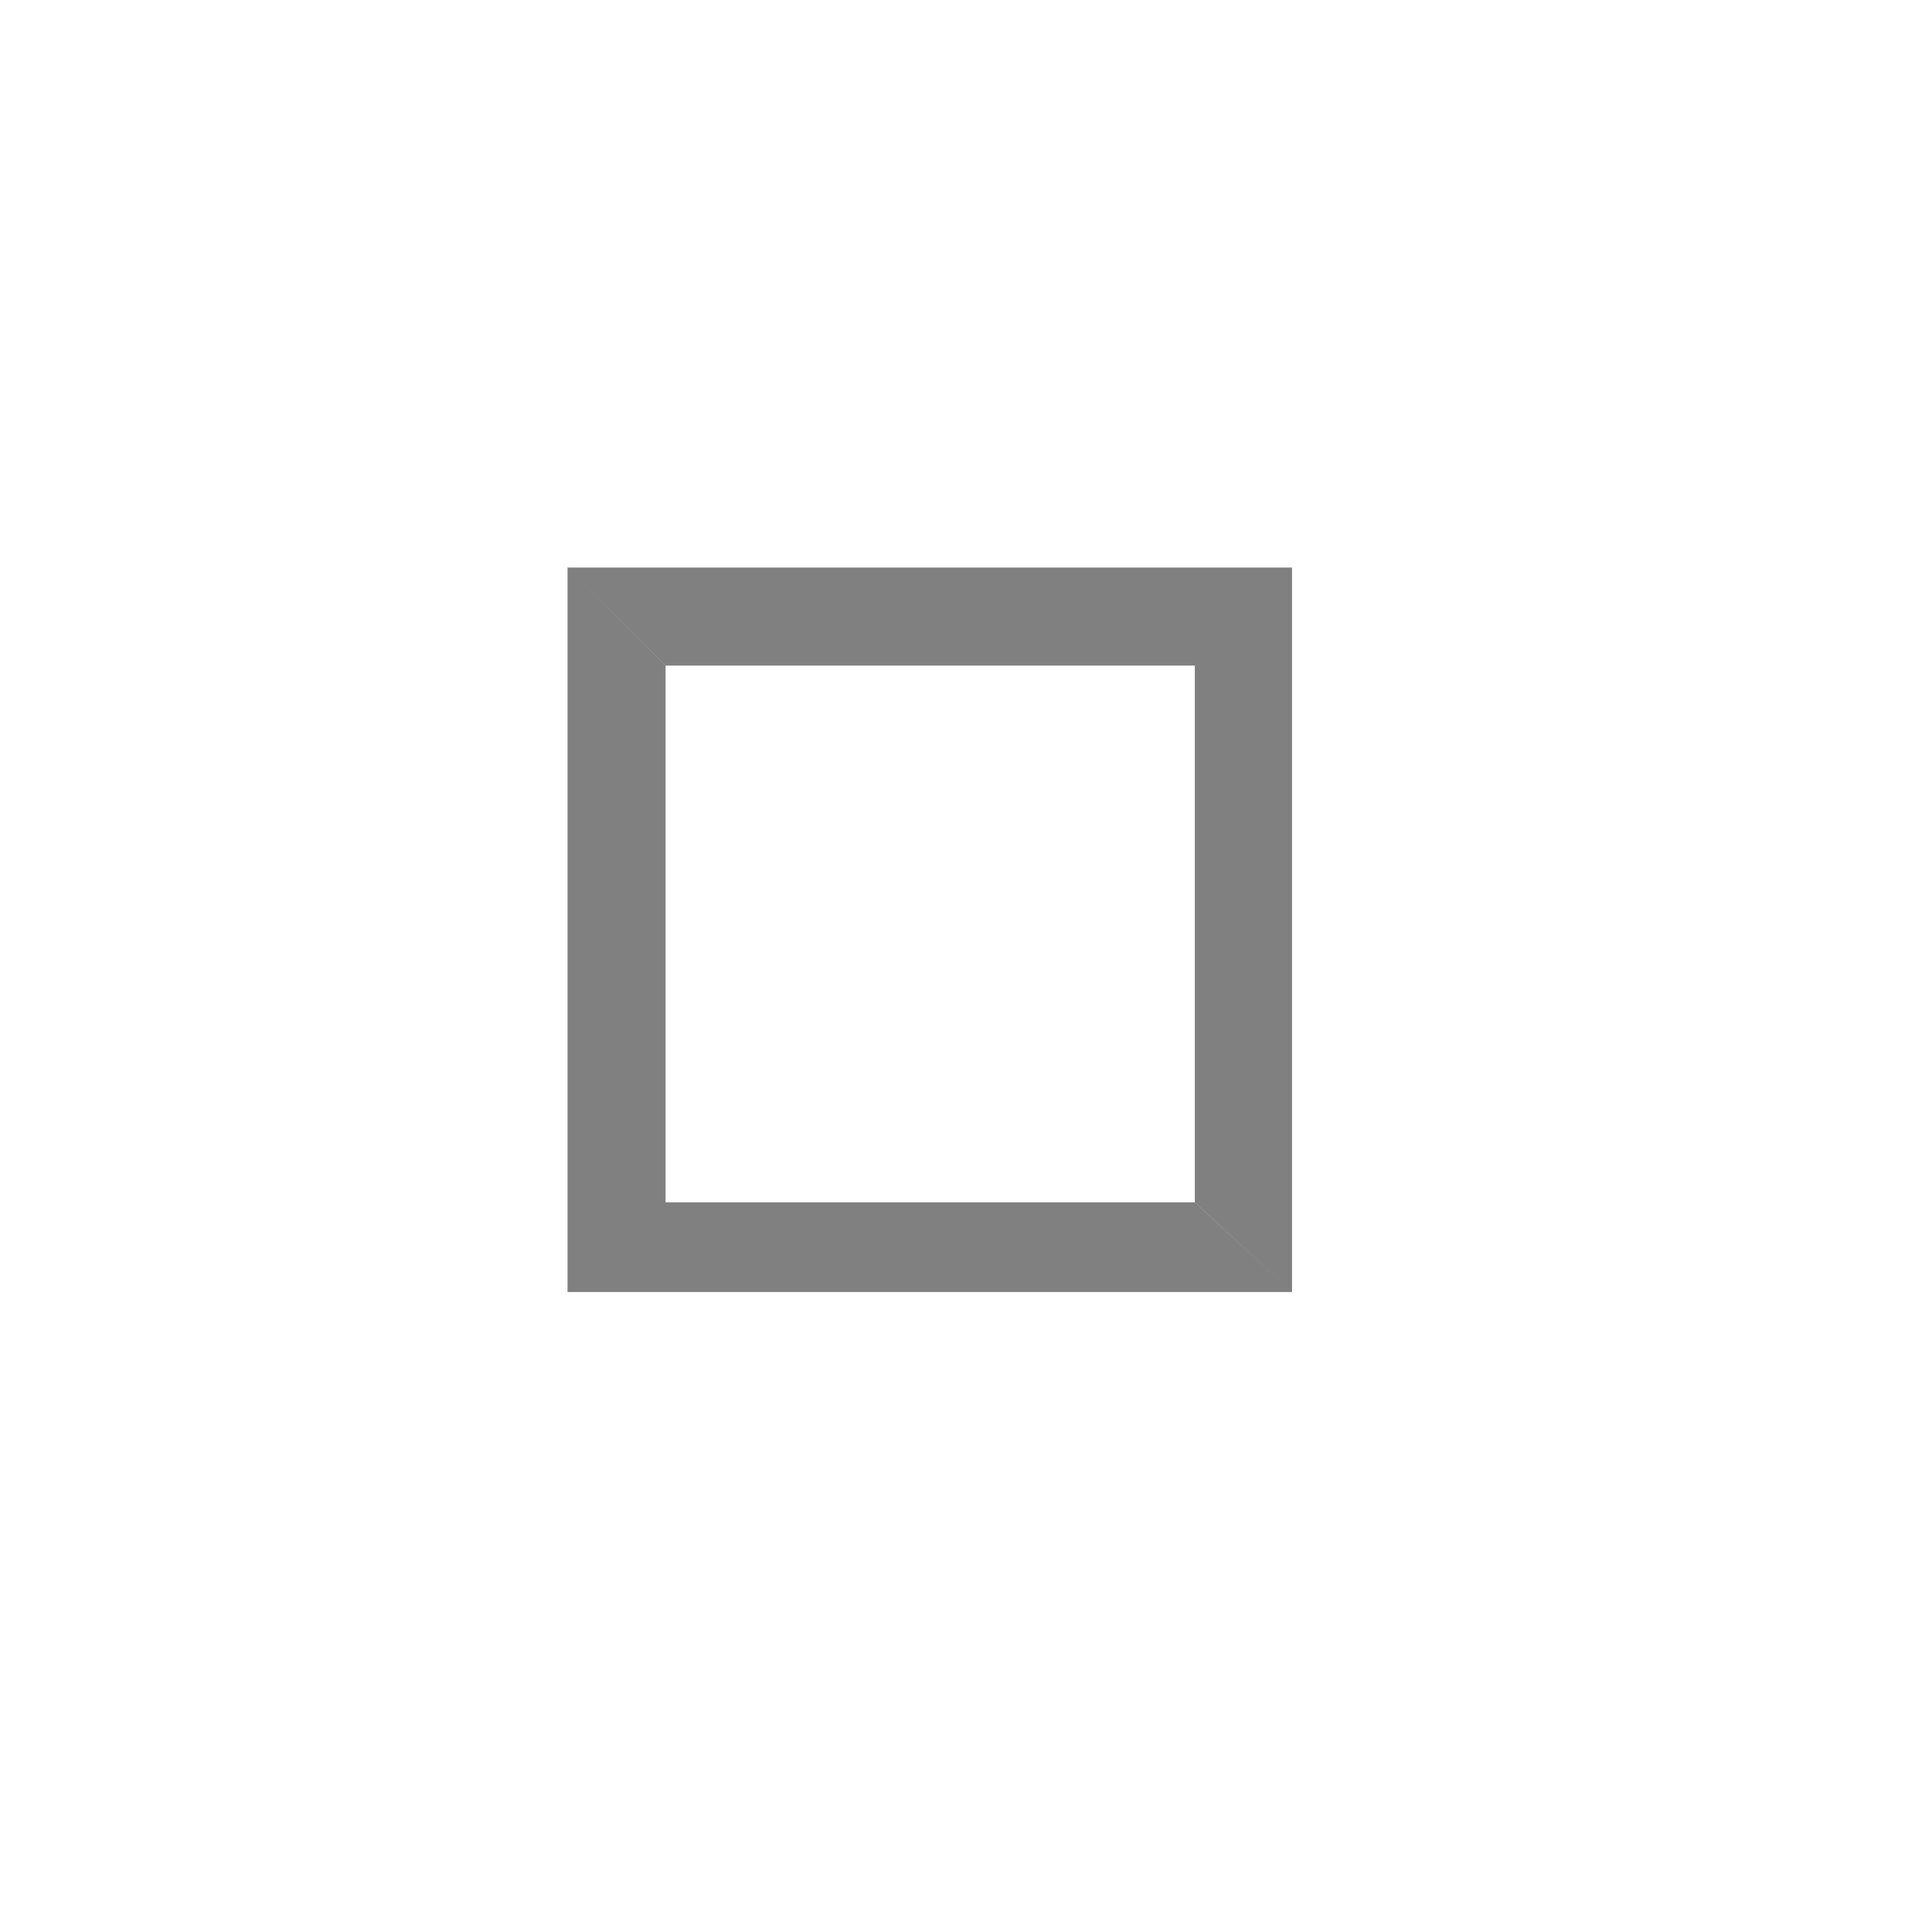
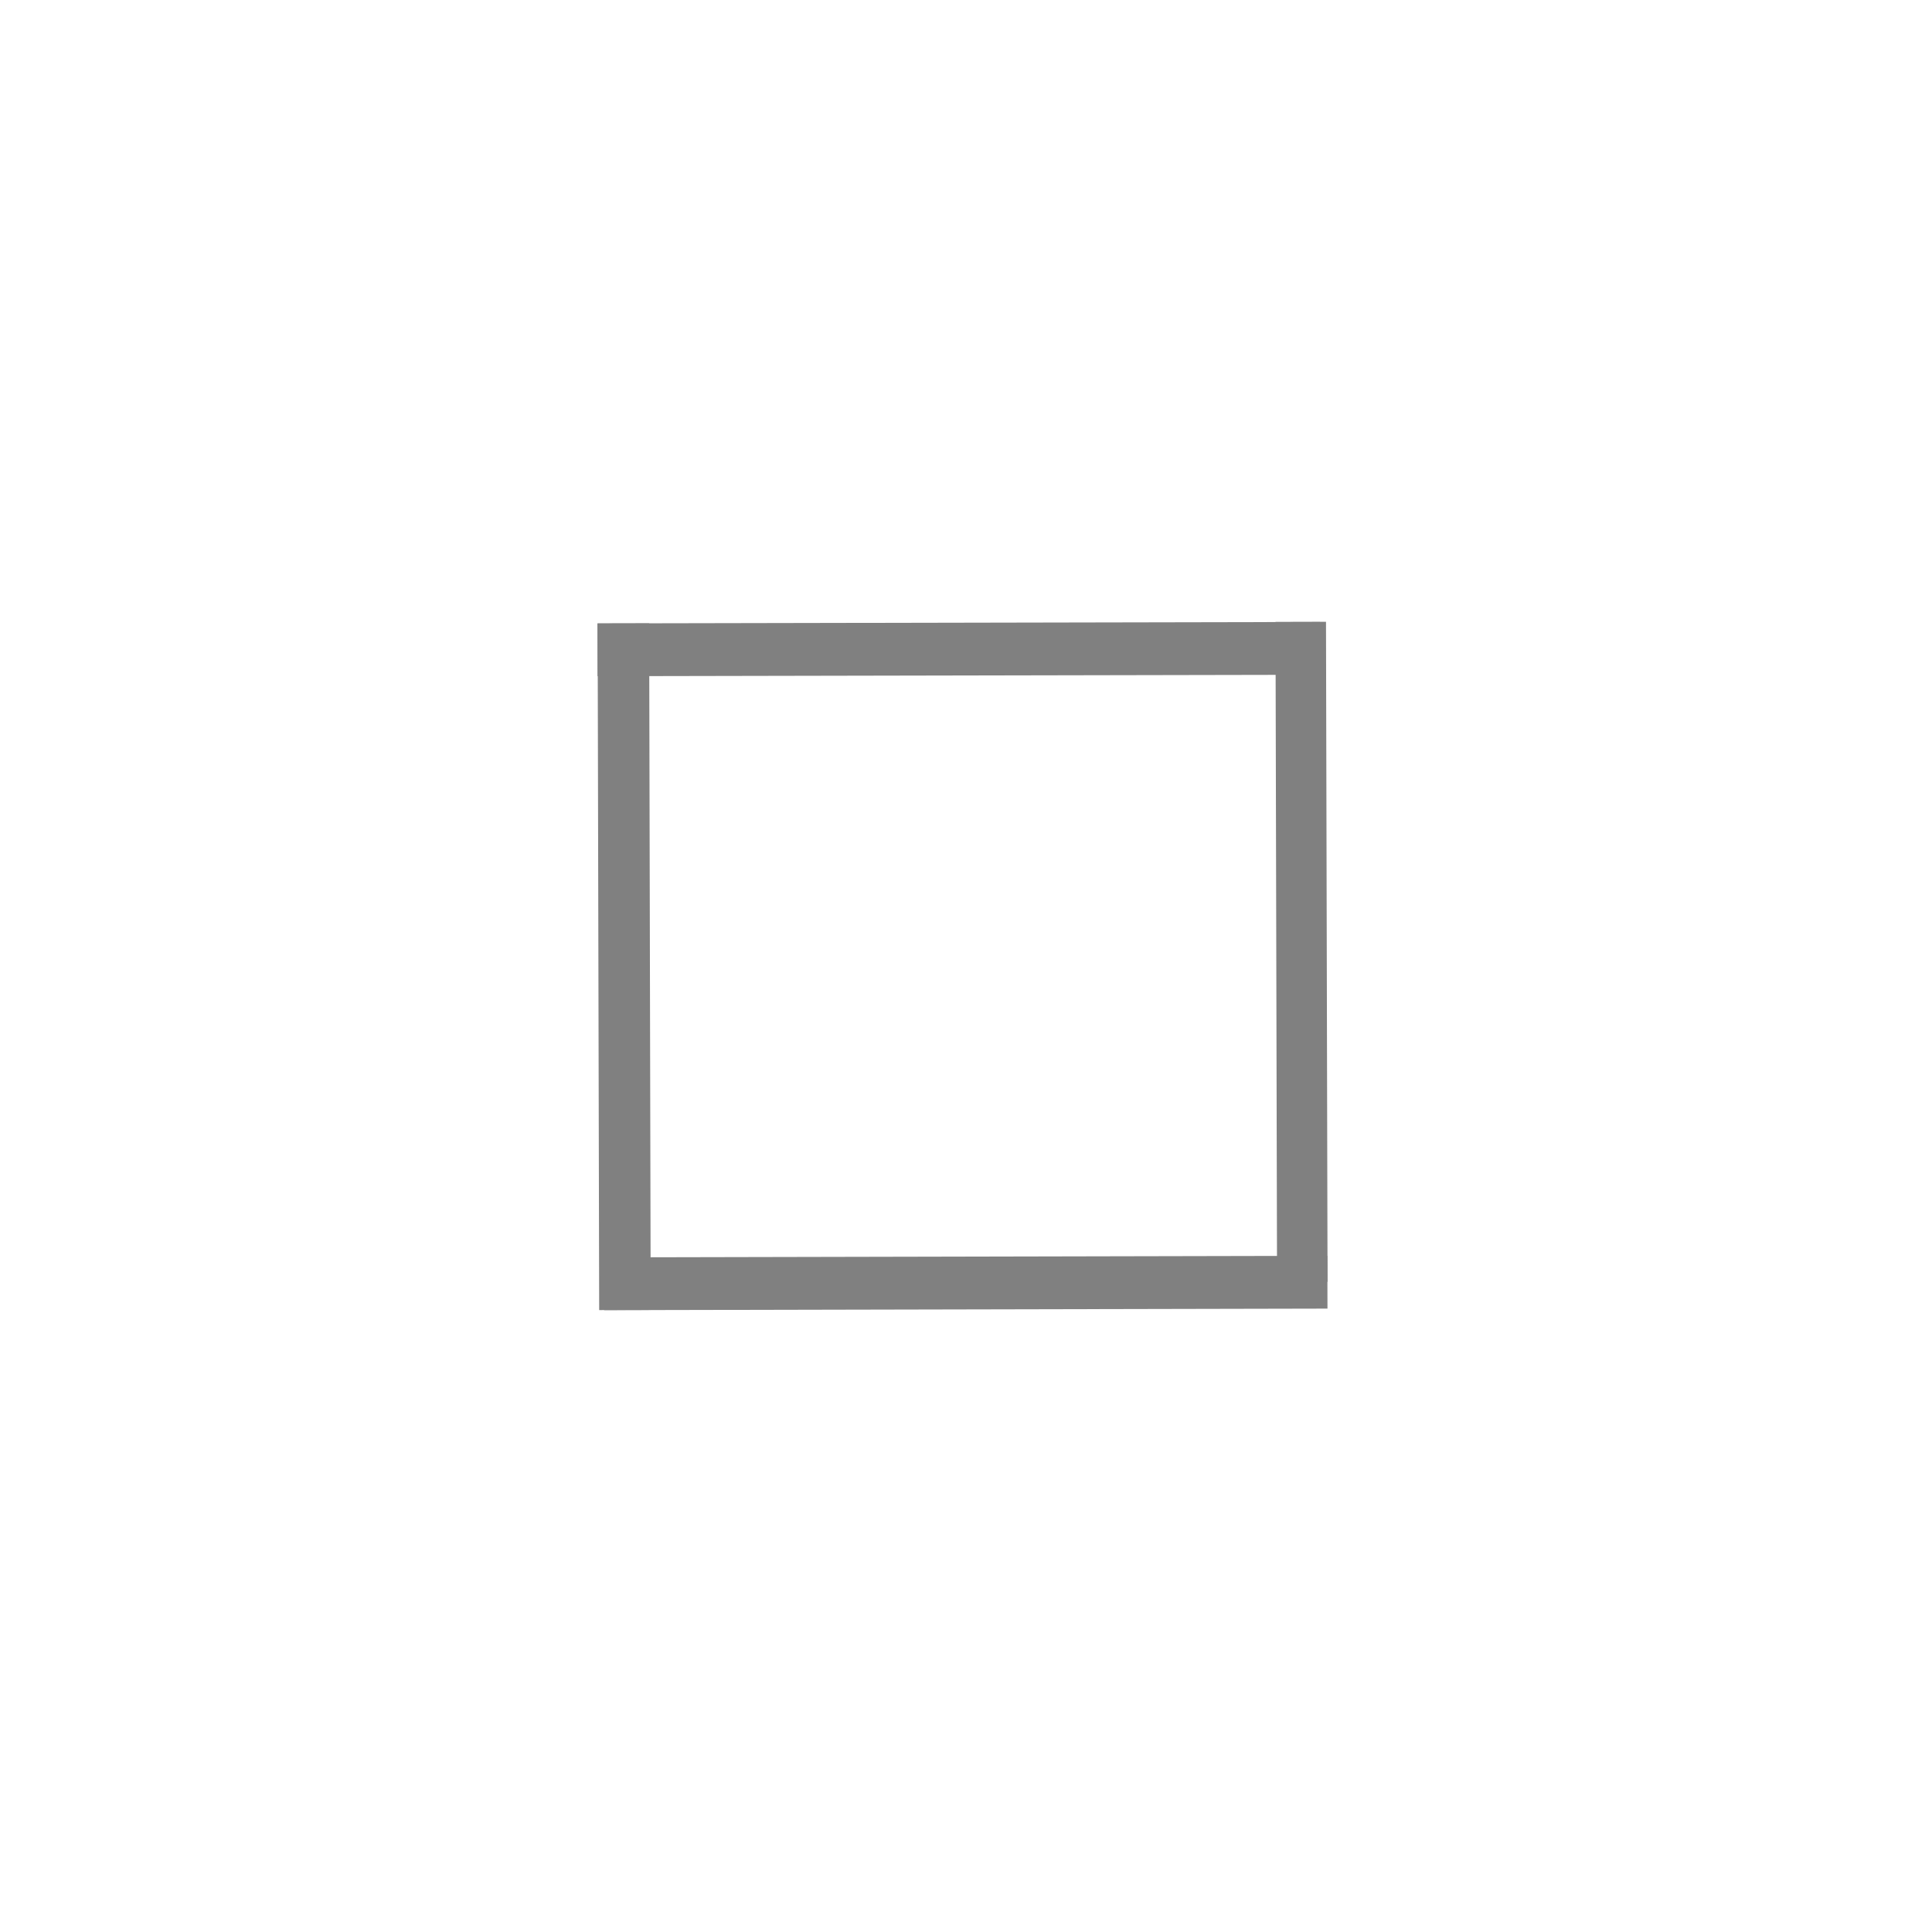
- <svg xmlns="http://www.w3.org/2000/svg" enable-background="new 0 0 32 32" height="16" id="Layer_1" version="1.1" viewBox="0 0 16 16" width="16" xml:space="preserve">
+ <svg xmlns="http://www.w3.org/2000/svg" enable-background="new 0 0 32 32" height="15" id="Layer_1" version="1.1" viewBox="0 0 15 15" width="15" xml:space="preserve">
  <defs id="defs24" />
-   <g style="display:inline" id="titlebutton-max" transform="translate(-616,185.6378)">
-     <g id="g7146" style="display:inline;opacity:1" transform="translate(-781,-432.9378)">
-       <g transform="translate(-29)" style="display:inline;opacity:1" id="g4490-2-96">
-         <g id="g4092-0-6-83" style="display:inline" transform="translate(58)" />
-       </g>
-       <path id="path4293-5-95" style="display:inline;opacity:1;fill:#808080;fill-opacity:1;fill-rule:evenodd;stroke:none" d="m 1401.7,252 h 6 v 6 l -0.805,-0.743 v -4.445 l -4.382,0 z m 6,6 h -6 v -6 l 0.812,0.812 v 4.445 l 4.382,0" />
-     </g>
-     <rect y="-185.638" x="616" height="16" width="16" id="rect17883-29" style="display:inline;opacity:1;fill:none;fill-opacity:1;stroke:none;stroke-width:1;stroke-linecap:butt;stroke-linejoin:miter;stroke-miterlimit:4;stroke-dasharray:none;stroke-dashoffset:0;stroke-opacity:0" />
-   </g>
+   <path style="fill:#808080;fill-opacity:1;stroke:#808080;stroke-width:0.4;stroke-linecap:butt;stroke-linejoin:miter;stroke-miterlimit:4;stroke-dasharray:none;stroke-opacity:1" d="m 4.84,4.84 0.012,5.331 v 0" id="path850" />
+   <path style="fill:#808080;fill-opacity:1;stroke:#808080;stroke-width:0.392;stroke-linecap:butt;stroke-linejoin:miter;stroke-miterlimit:4;stroke-dasharray:none;stroke-opacity:1" d="m 10.099,4.828 0.012,5.125 v 0" id="path850-0" />
+   <path style="fill:#808080;fill-opacity:1;stroke:#808080;stroke-width:0.41;stroke-linecap:butt;stroke-linejoin:miter;stroke-miterlimit:4;stroke-dasharray:none;stroke-opacity:1" d="M 4.639,5.045 10.247,5.034 v 0" id="path850-07" />
+   <path style="fill:#808080;fill-opacity:1;stroke:#808080;stroke-width:0.41;stroke-linecap:butt;stroke-linejoin:miter;stroke-miterlimit:4;stroke-dasharray:none;stroke-opacity:1" d="m 4.69,9.967 5.616,-0.012 v 0" id="path850-07-5" />
</svg>
